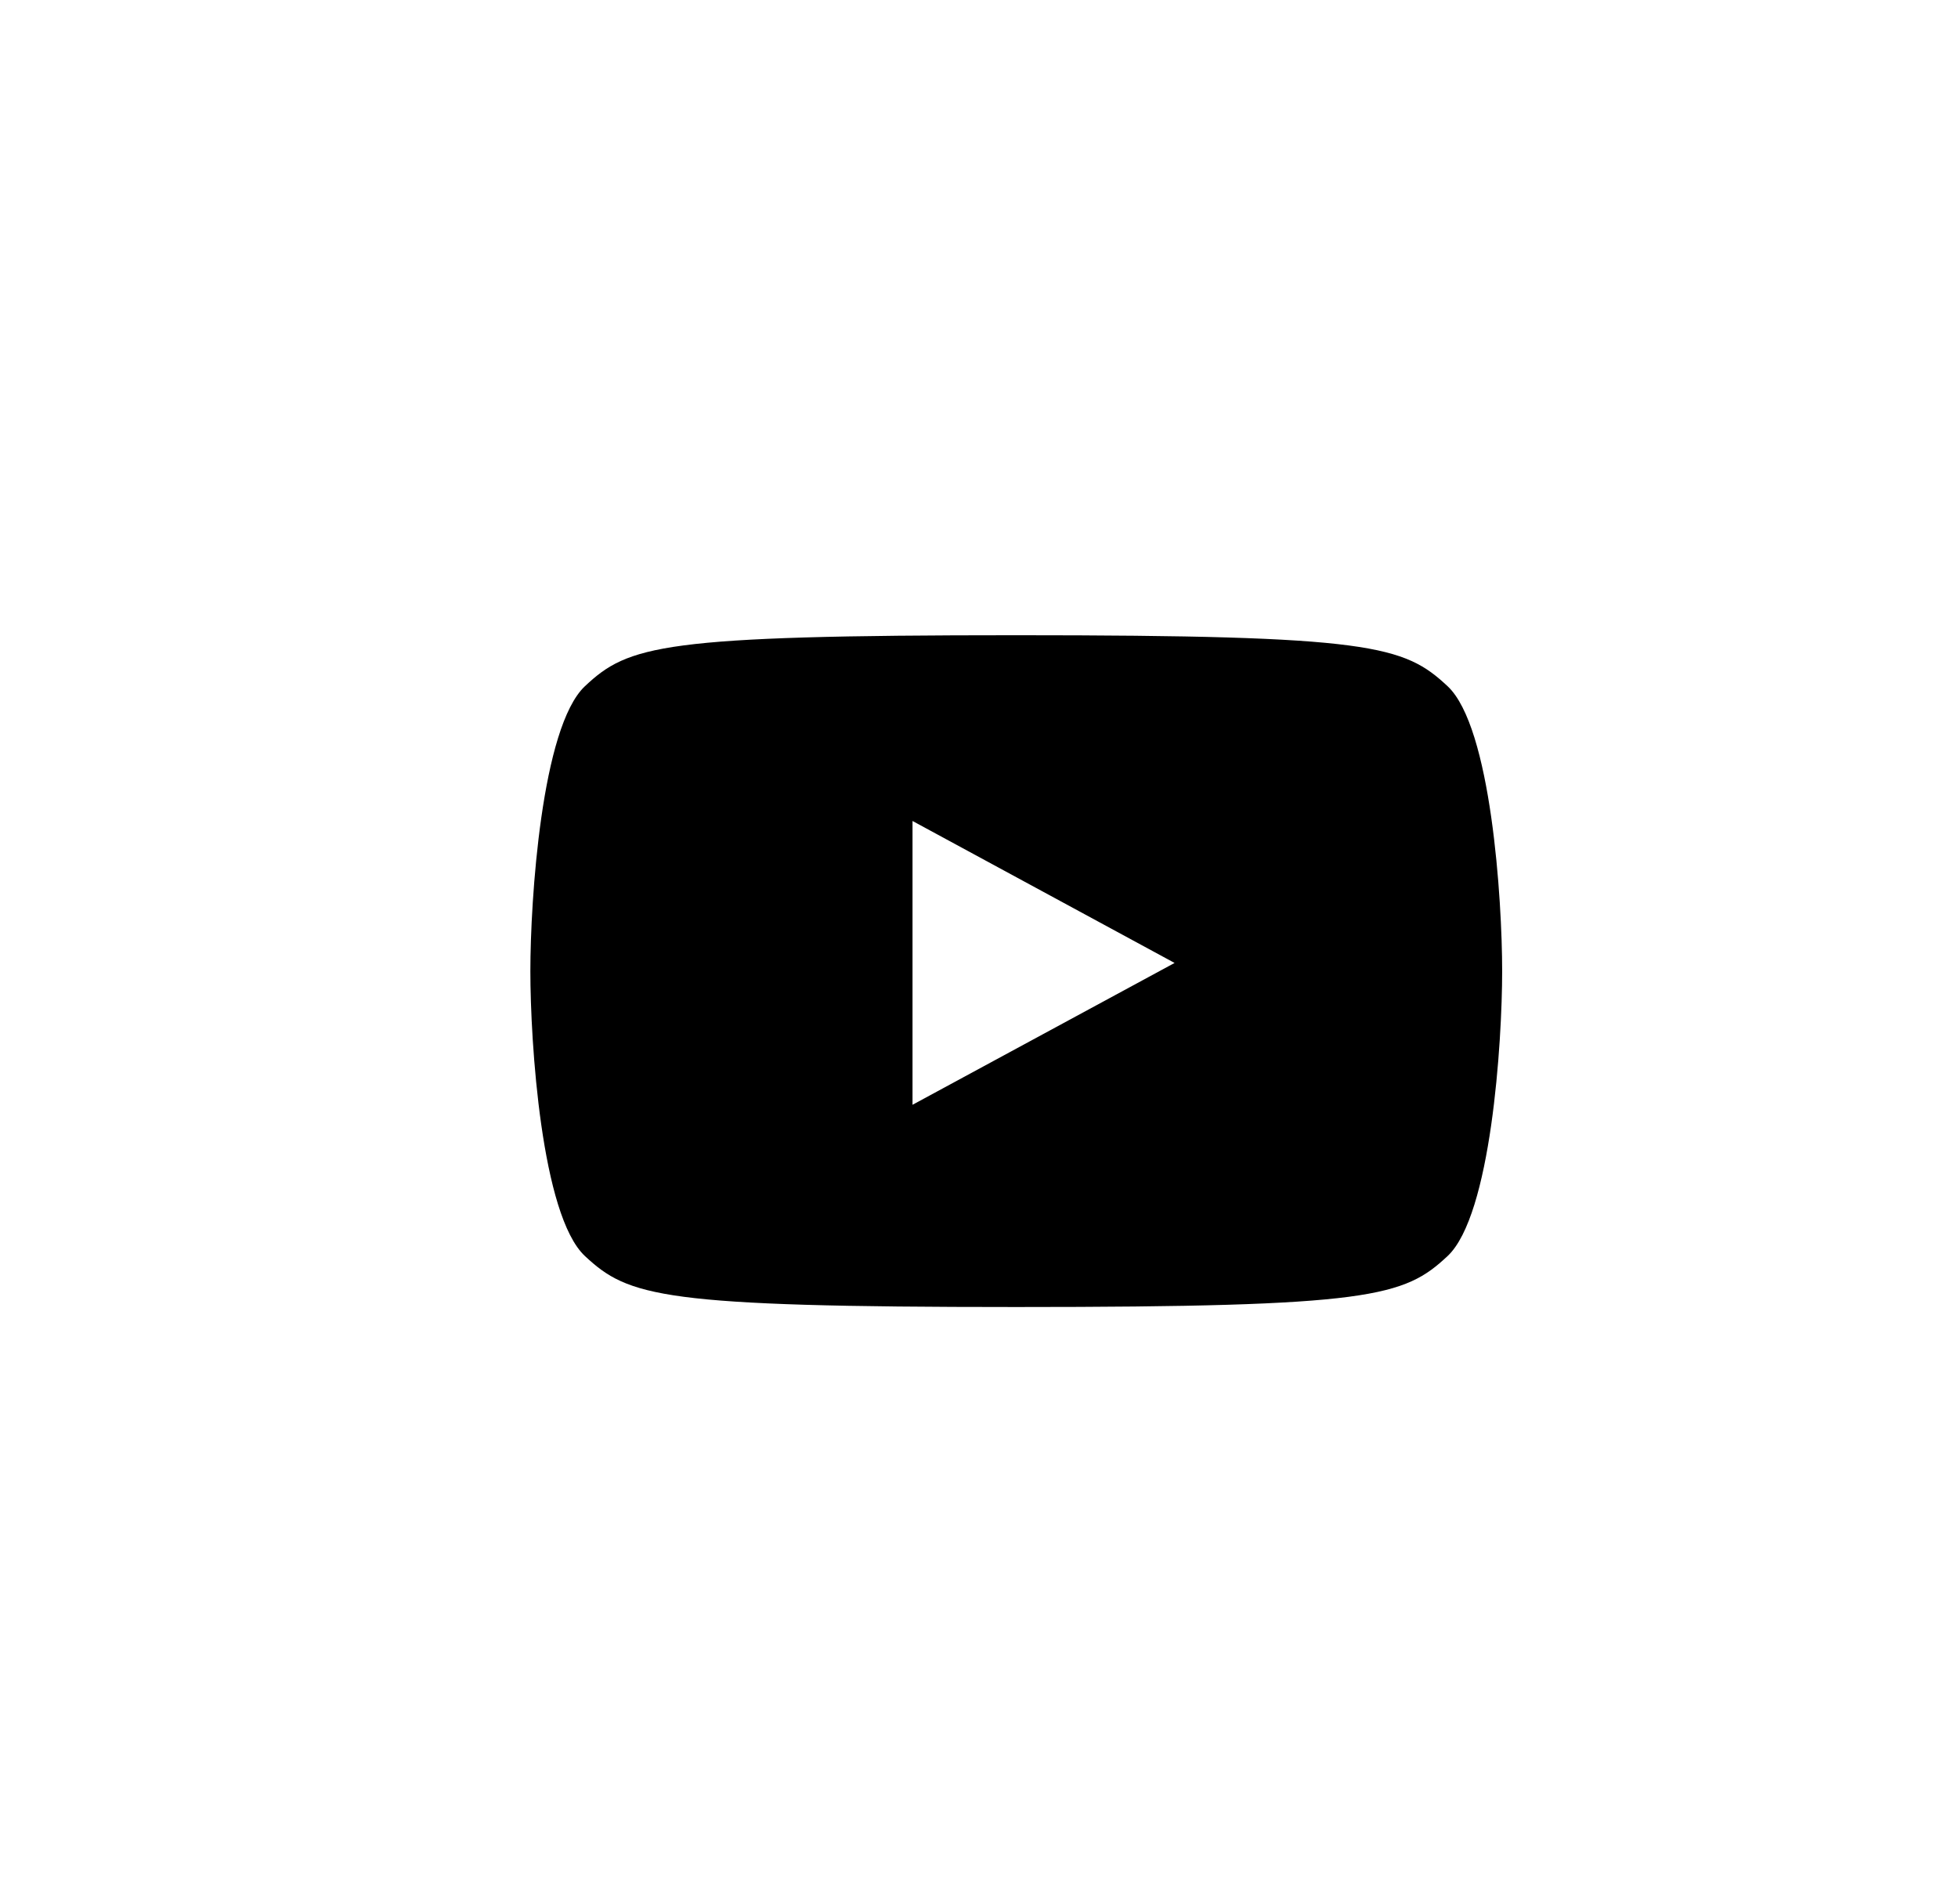
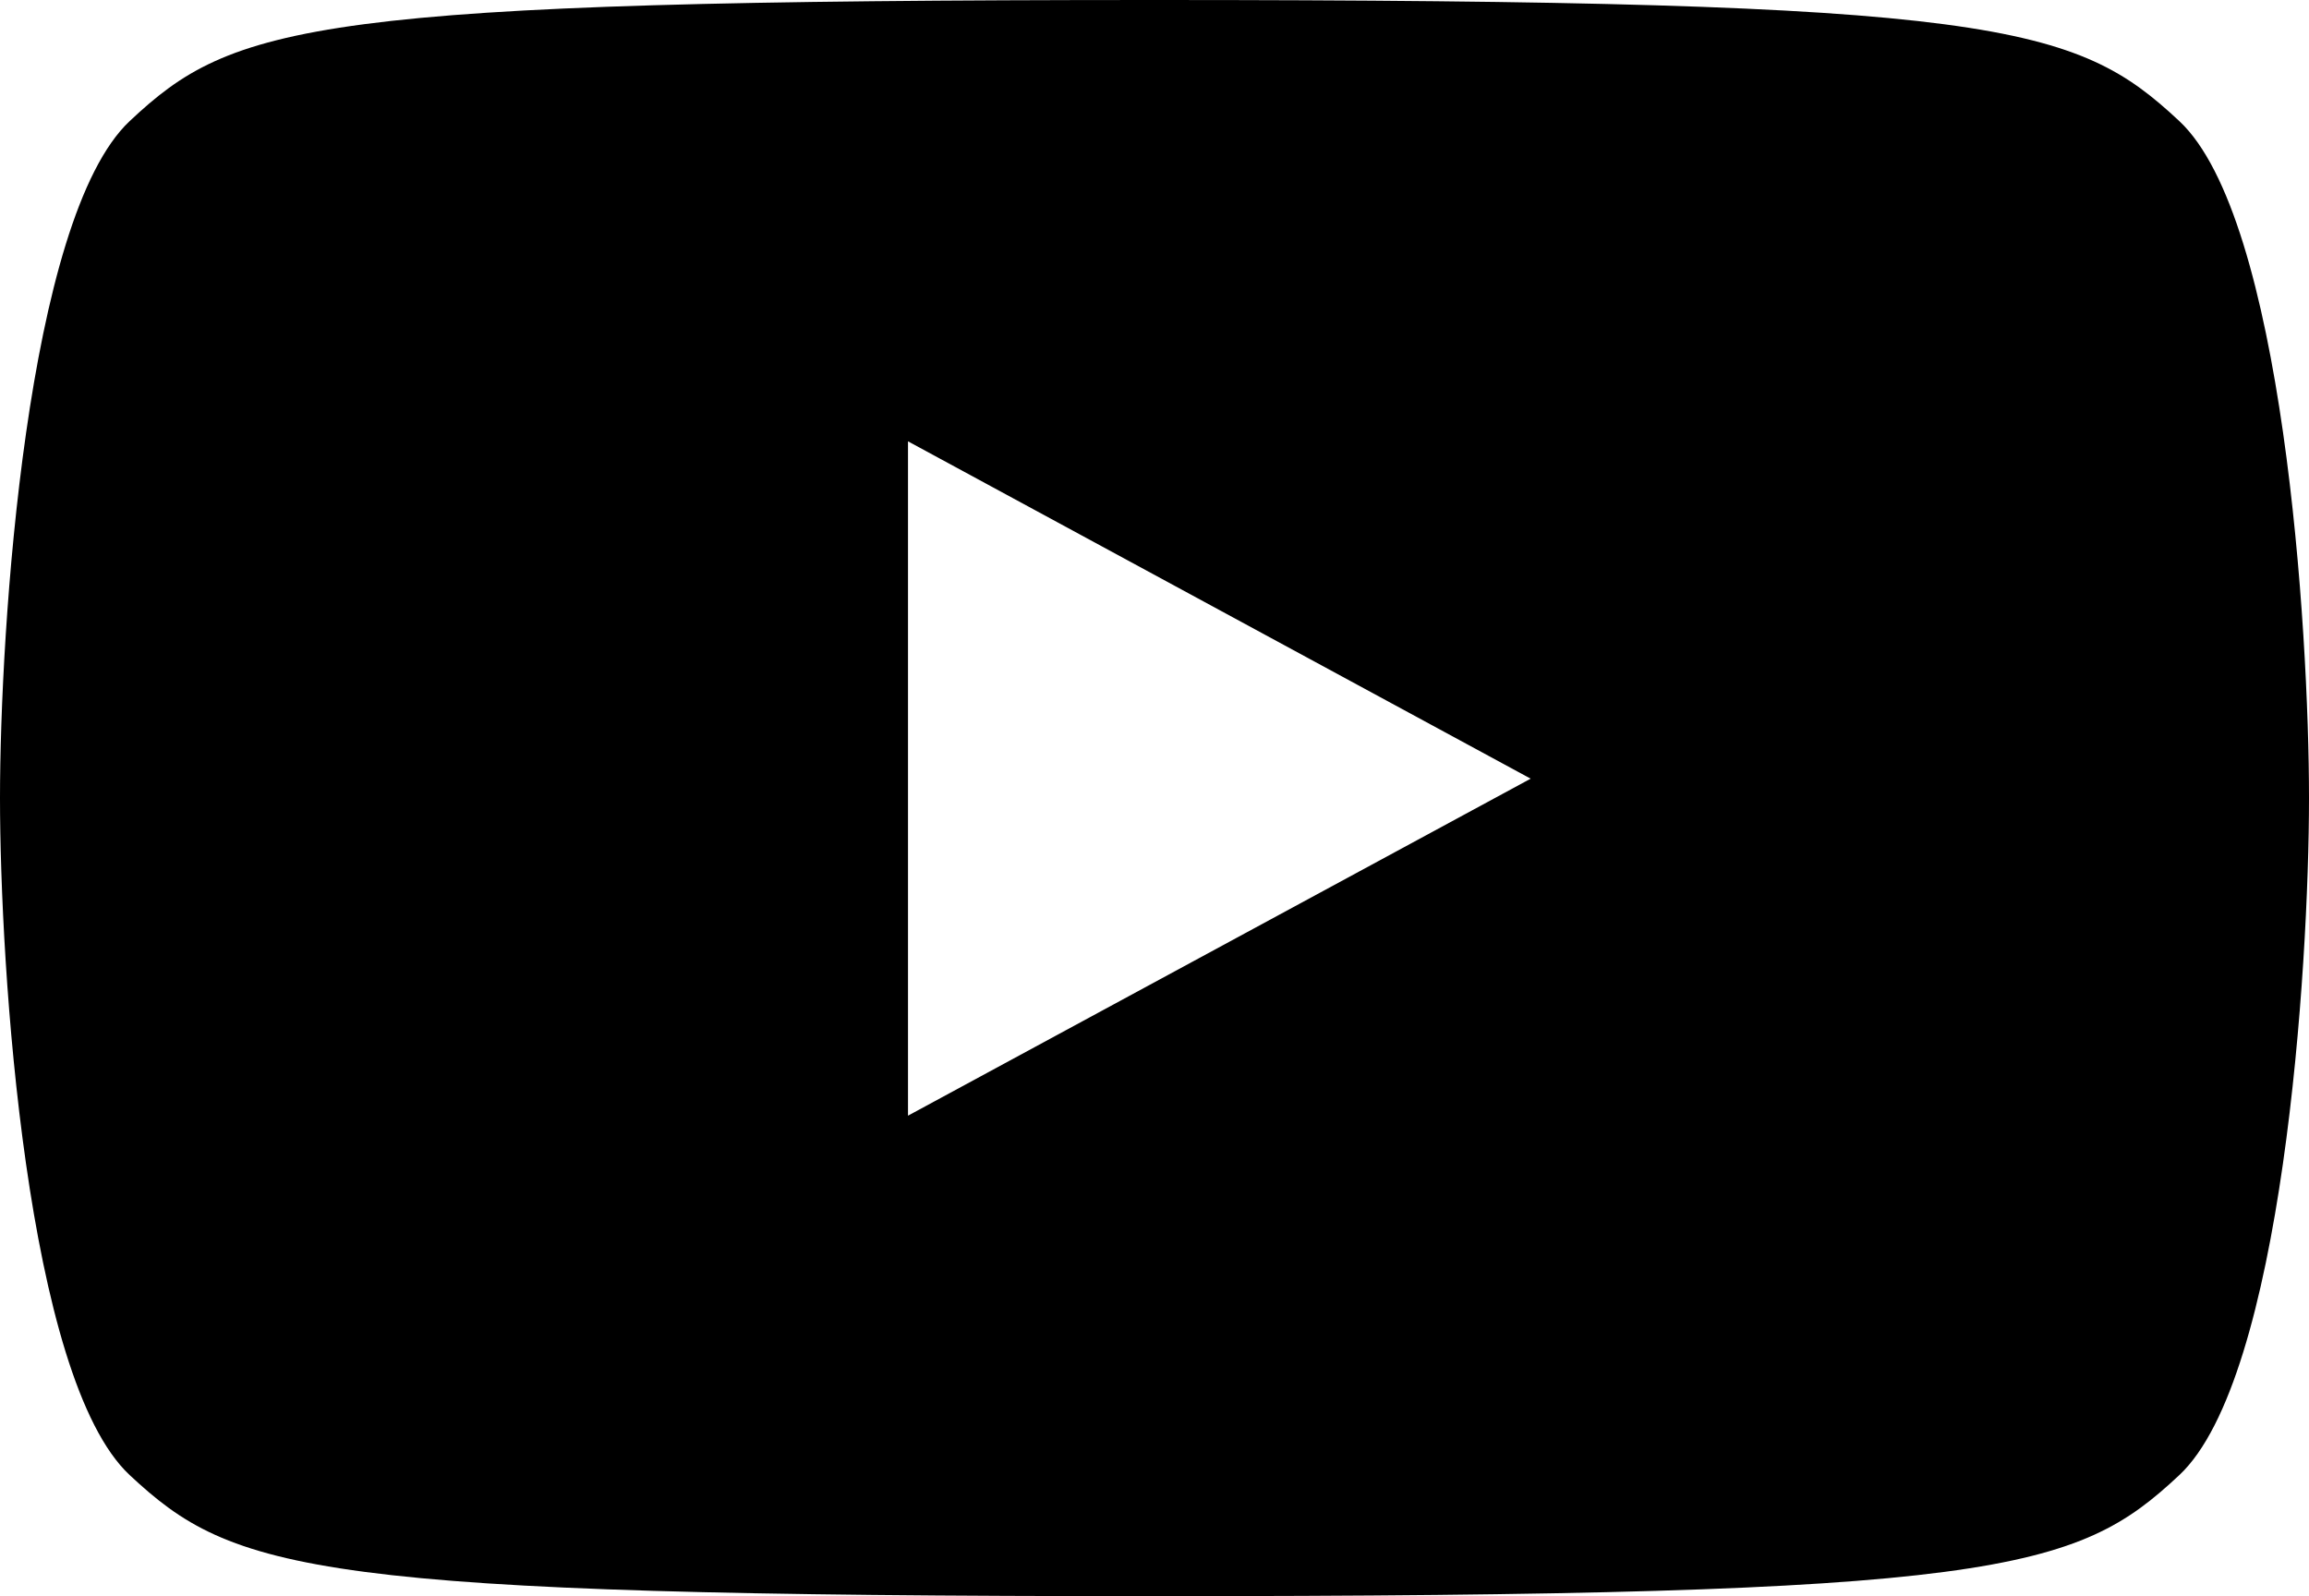
- <svg xmlns="http://www.w3.org/2000/svg" id="Layer_1" data-name="Layer 1" viewBox="0 0 141.36 137.43">
-   <defs>
-     <style>.cls-1{fill:none;}.cls-2{clip-path:url(#clip-path);}</style>
-     <clipPath id="clip-path">
-       <rect class="cls-1" x="38.29" y="45.86" width="70.16" height="48.48" />
-     </clipPath>
-   </defs>
-   <g class="cls-2">
+ <svg xmlns="http://www.w3.org/2000/svg" id="Layer_1" data-name="Layer 1" viewBox="38.29 45.86 70.16 48.48">
+   <g>
    <path d="M84.8,69.52,65.88,79.76V59.27Zm23.65.59c0-5.14-.79-17.63-3.94-20.57S99,45.86,73.37,45.86s-28,.73-31.14,3.68S38.29,65,38.29,70.11s.79,17.63,3.94,20.57,5.52,3.68,31.14,3.68,28-.74,31.14-3.68,3.94-15.42,3.94-20.57" />
  </g>
</svg>
